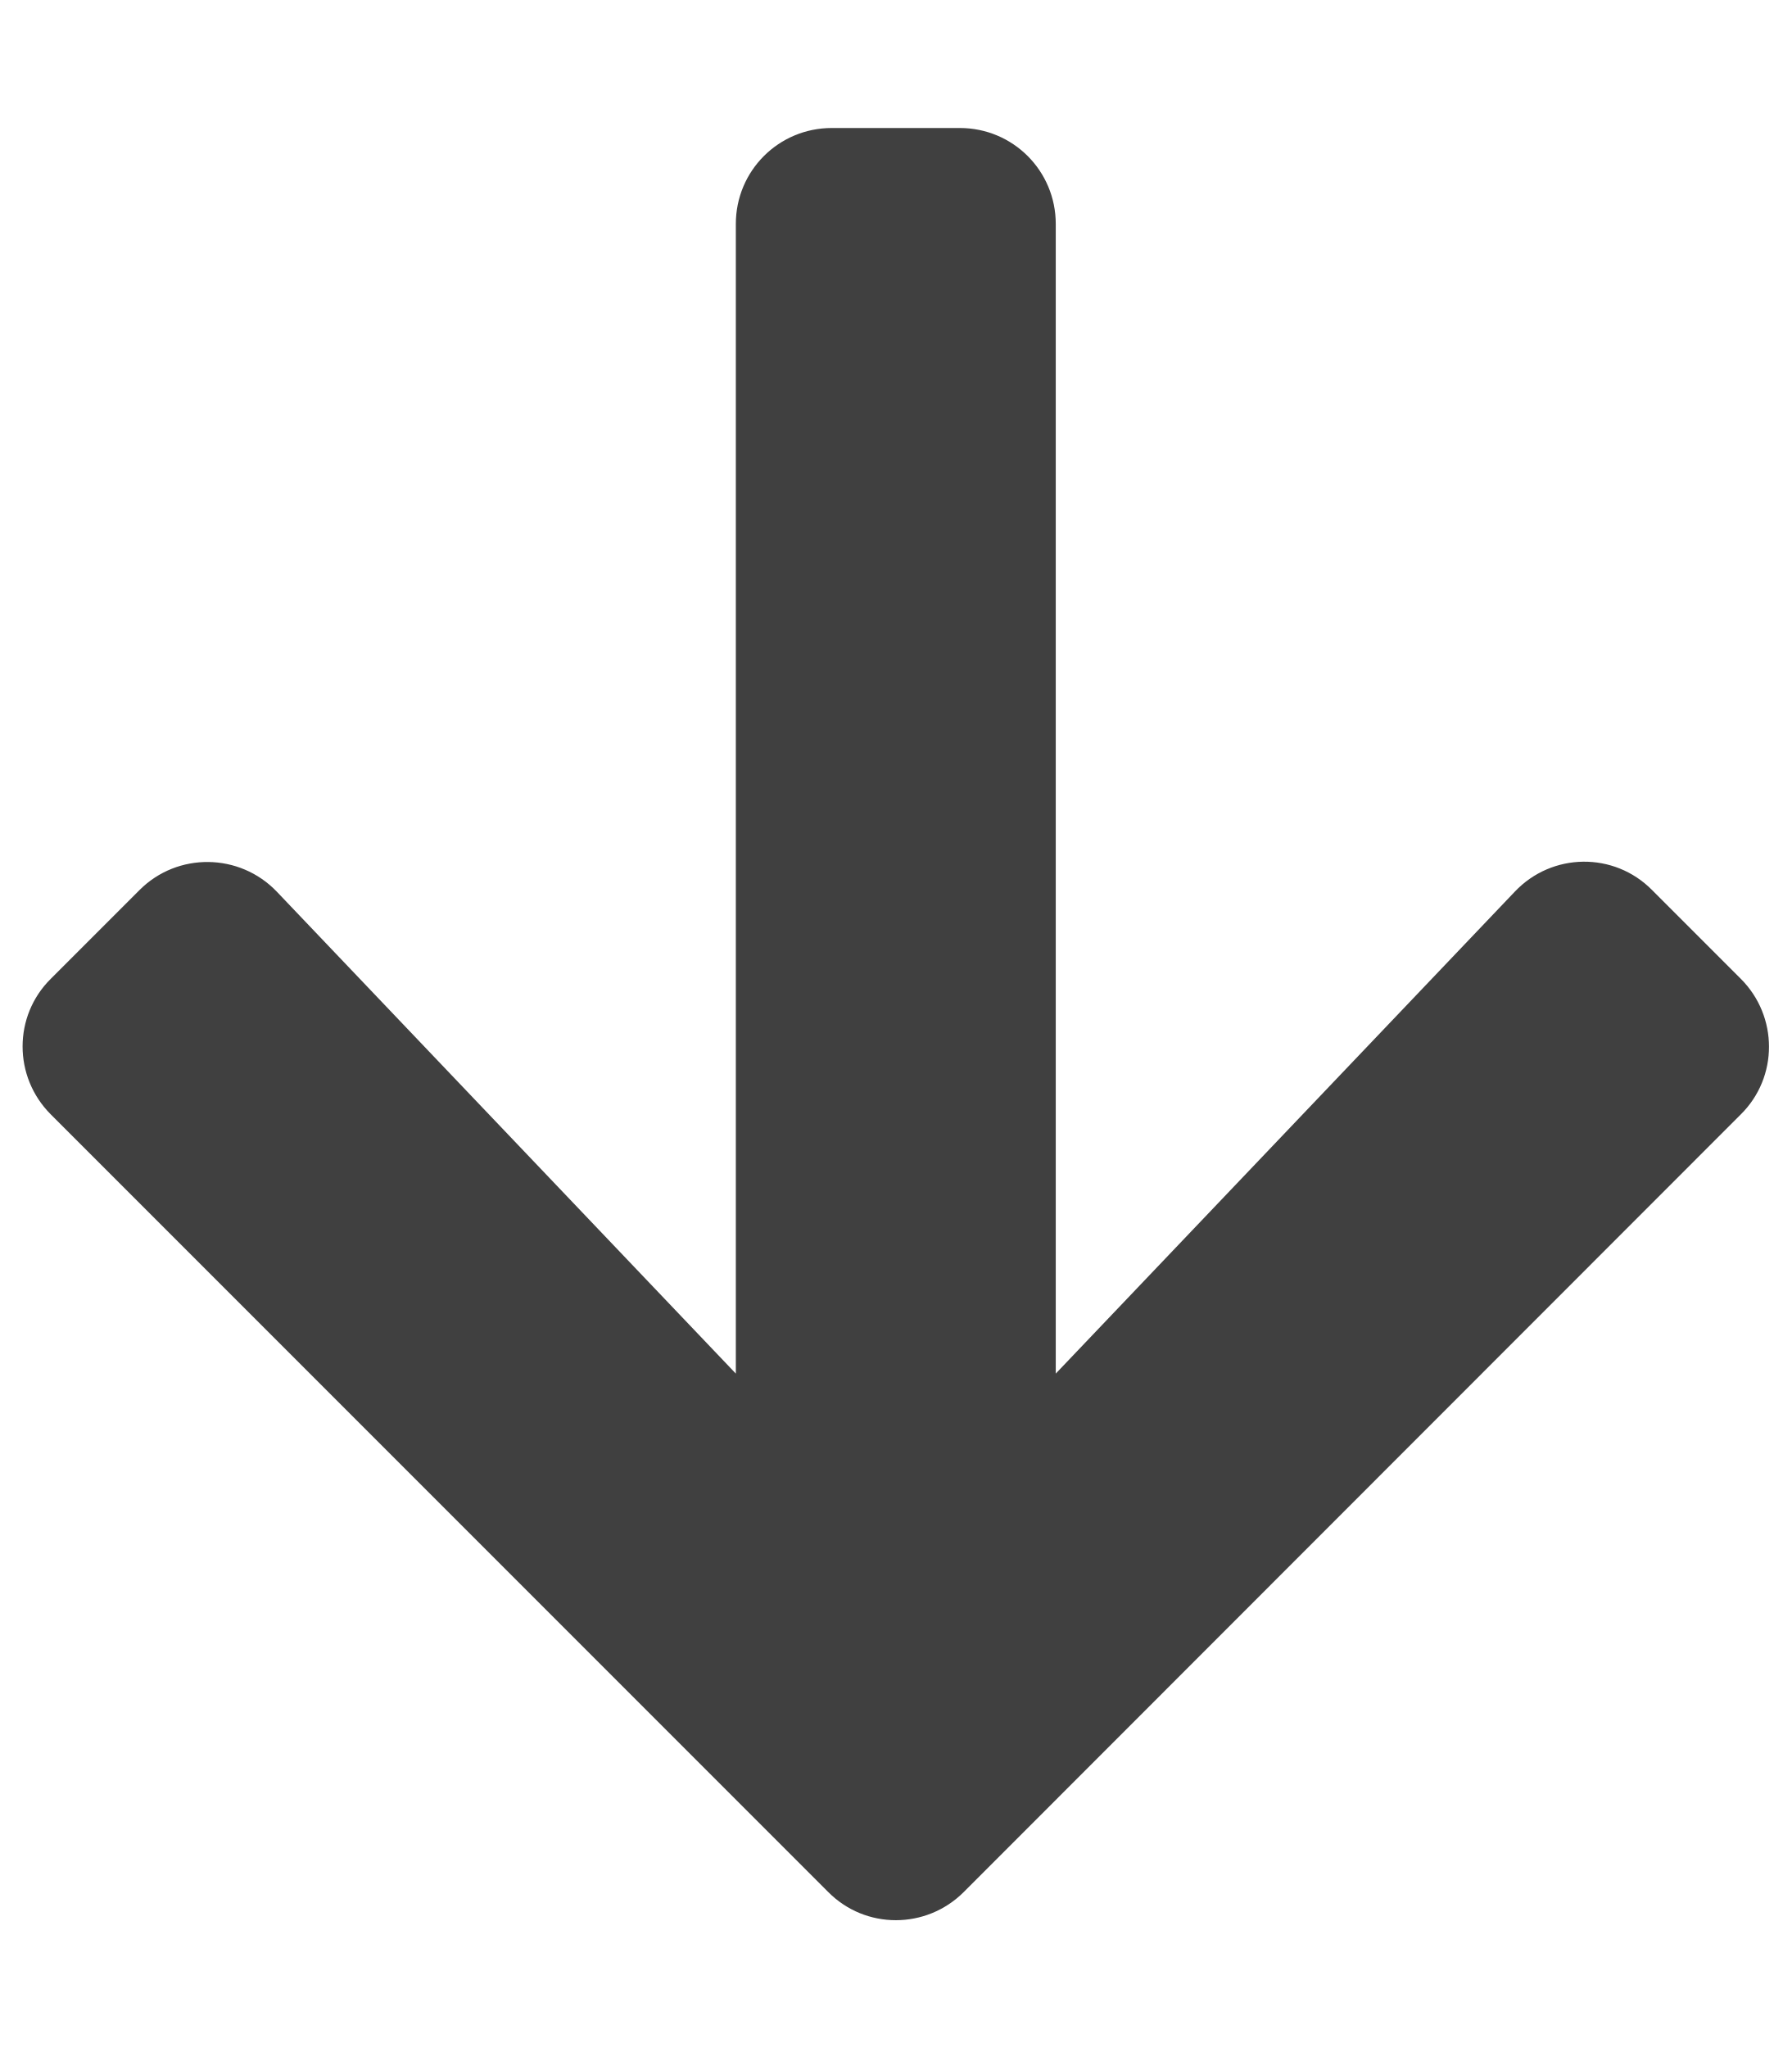
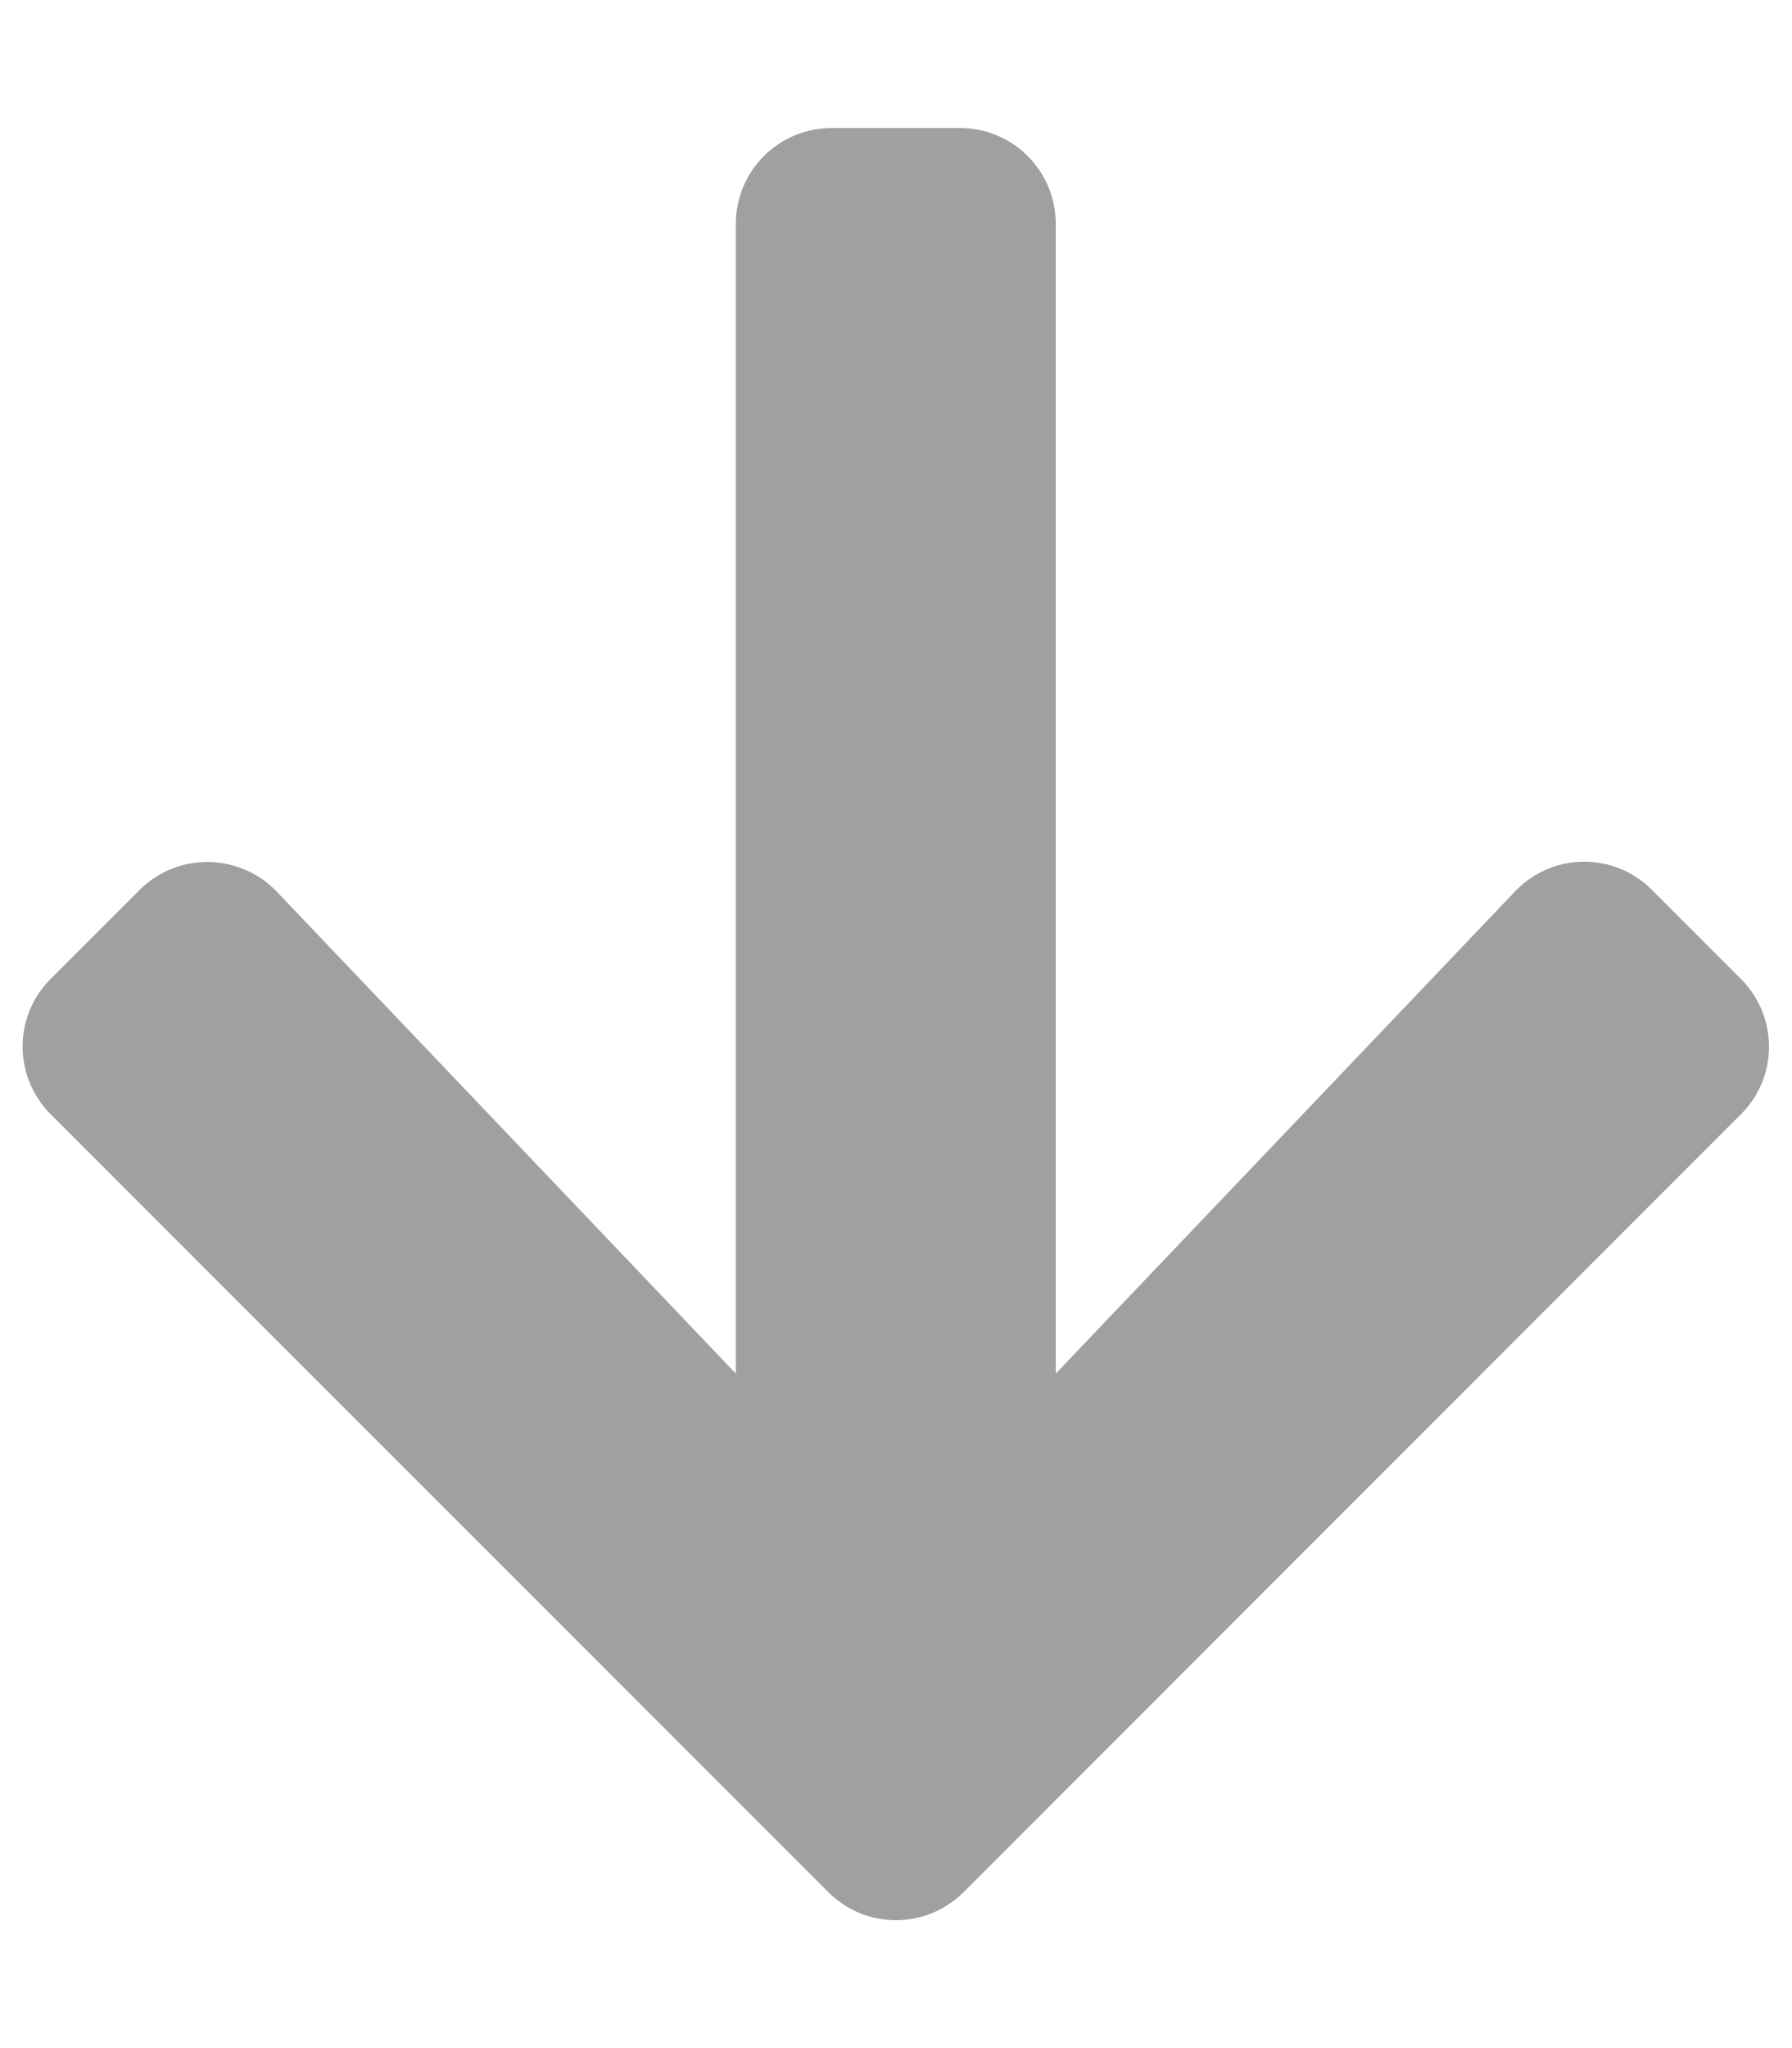
- <svg xmlns="http://www.w3.org/2000/svg" viewBox="0 0 448 512" fill="#404040">
+ <svg xmlns="http://www.w3.org/2000/svg" viewBox="0 0 448 512" fill="#a0a0a0">
  <path d="M413.1 222.5l22.2 22.2c9.4 9.4 9.4 24.6 0 33.9L241 473c-9.4 9.4-24.6 9.4-33.9 0L12.7 278.6c-9.4-9.4-9.4-24.6 0-33.9l22.2-22.2c9.5-9.5 25-9.3 34.3.4L184 343.4V56c0-13.3 10.7-24 24-24h32c13.3 0 24 10.7 24 24v287.4l114.8-120.5c9.3-9.8 24.8-10 34.3-.4z" />
</svg>
